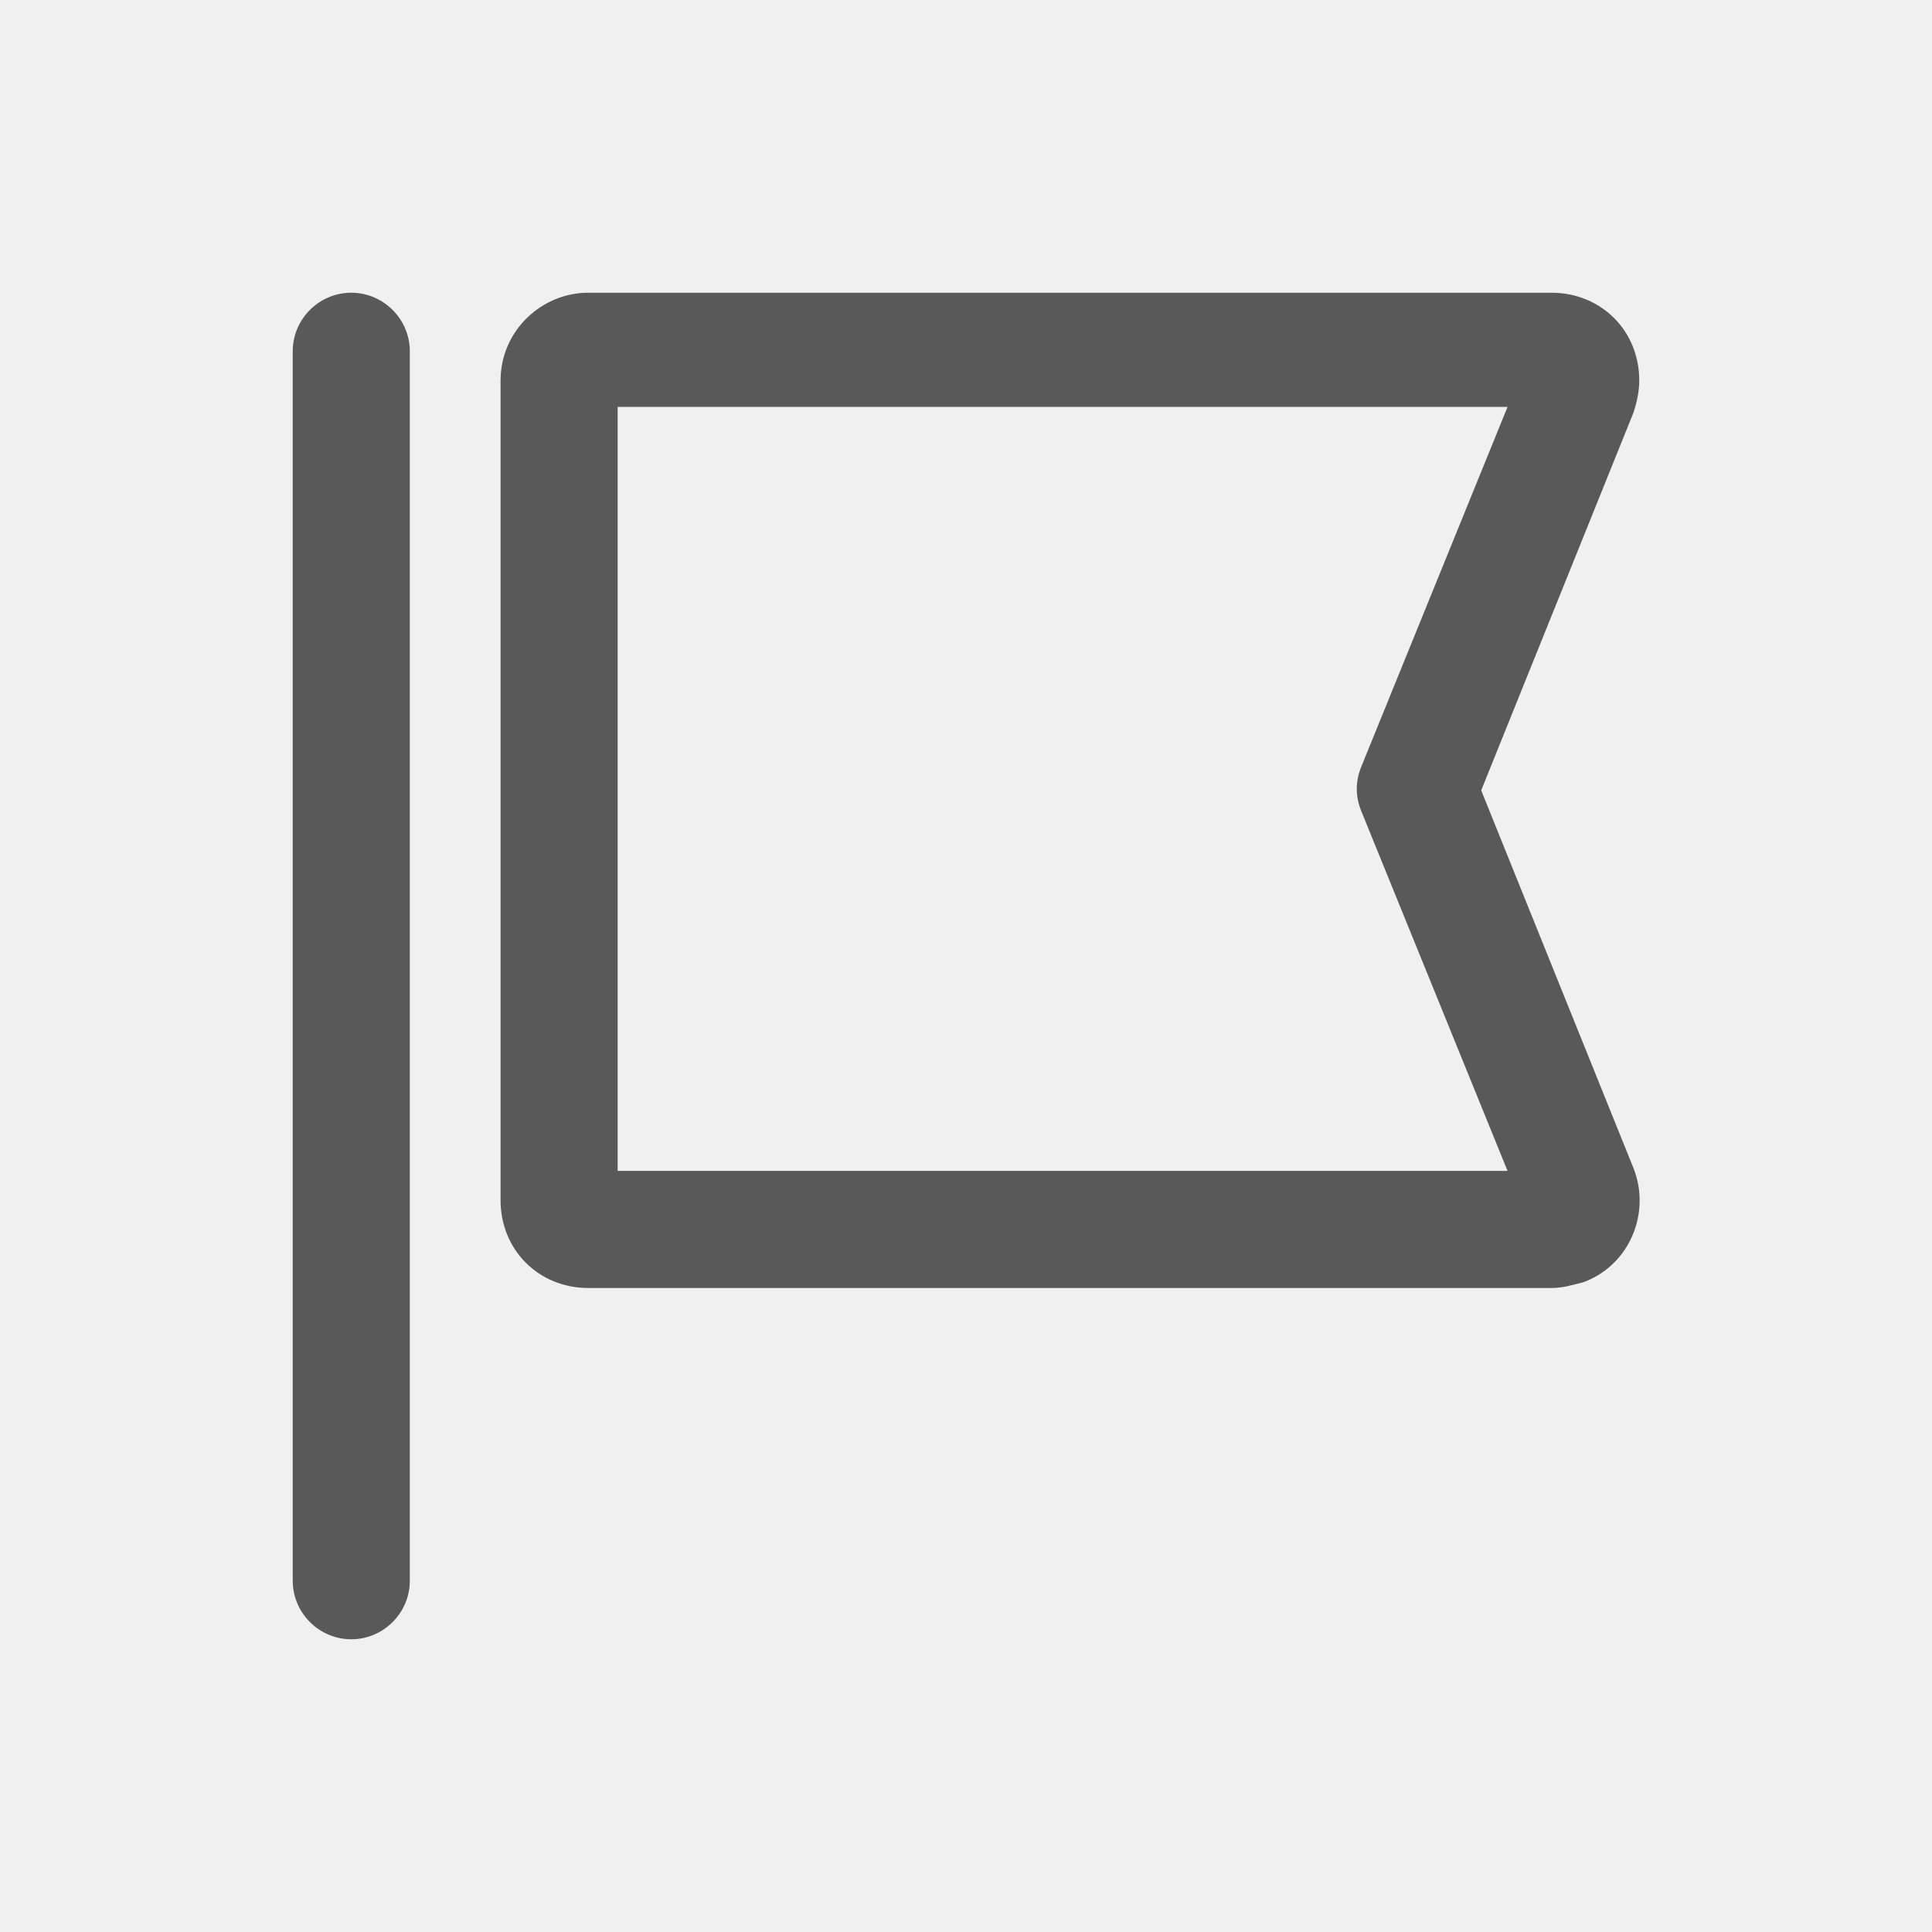
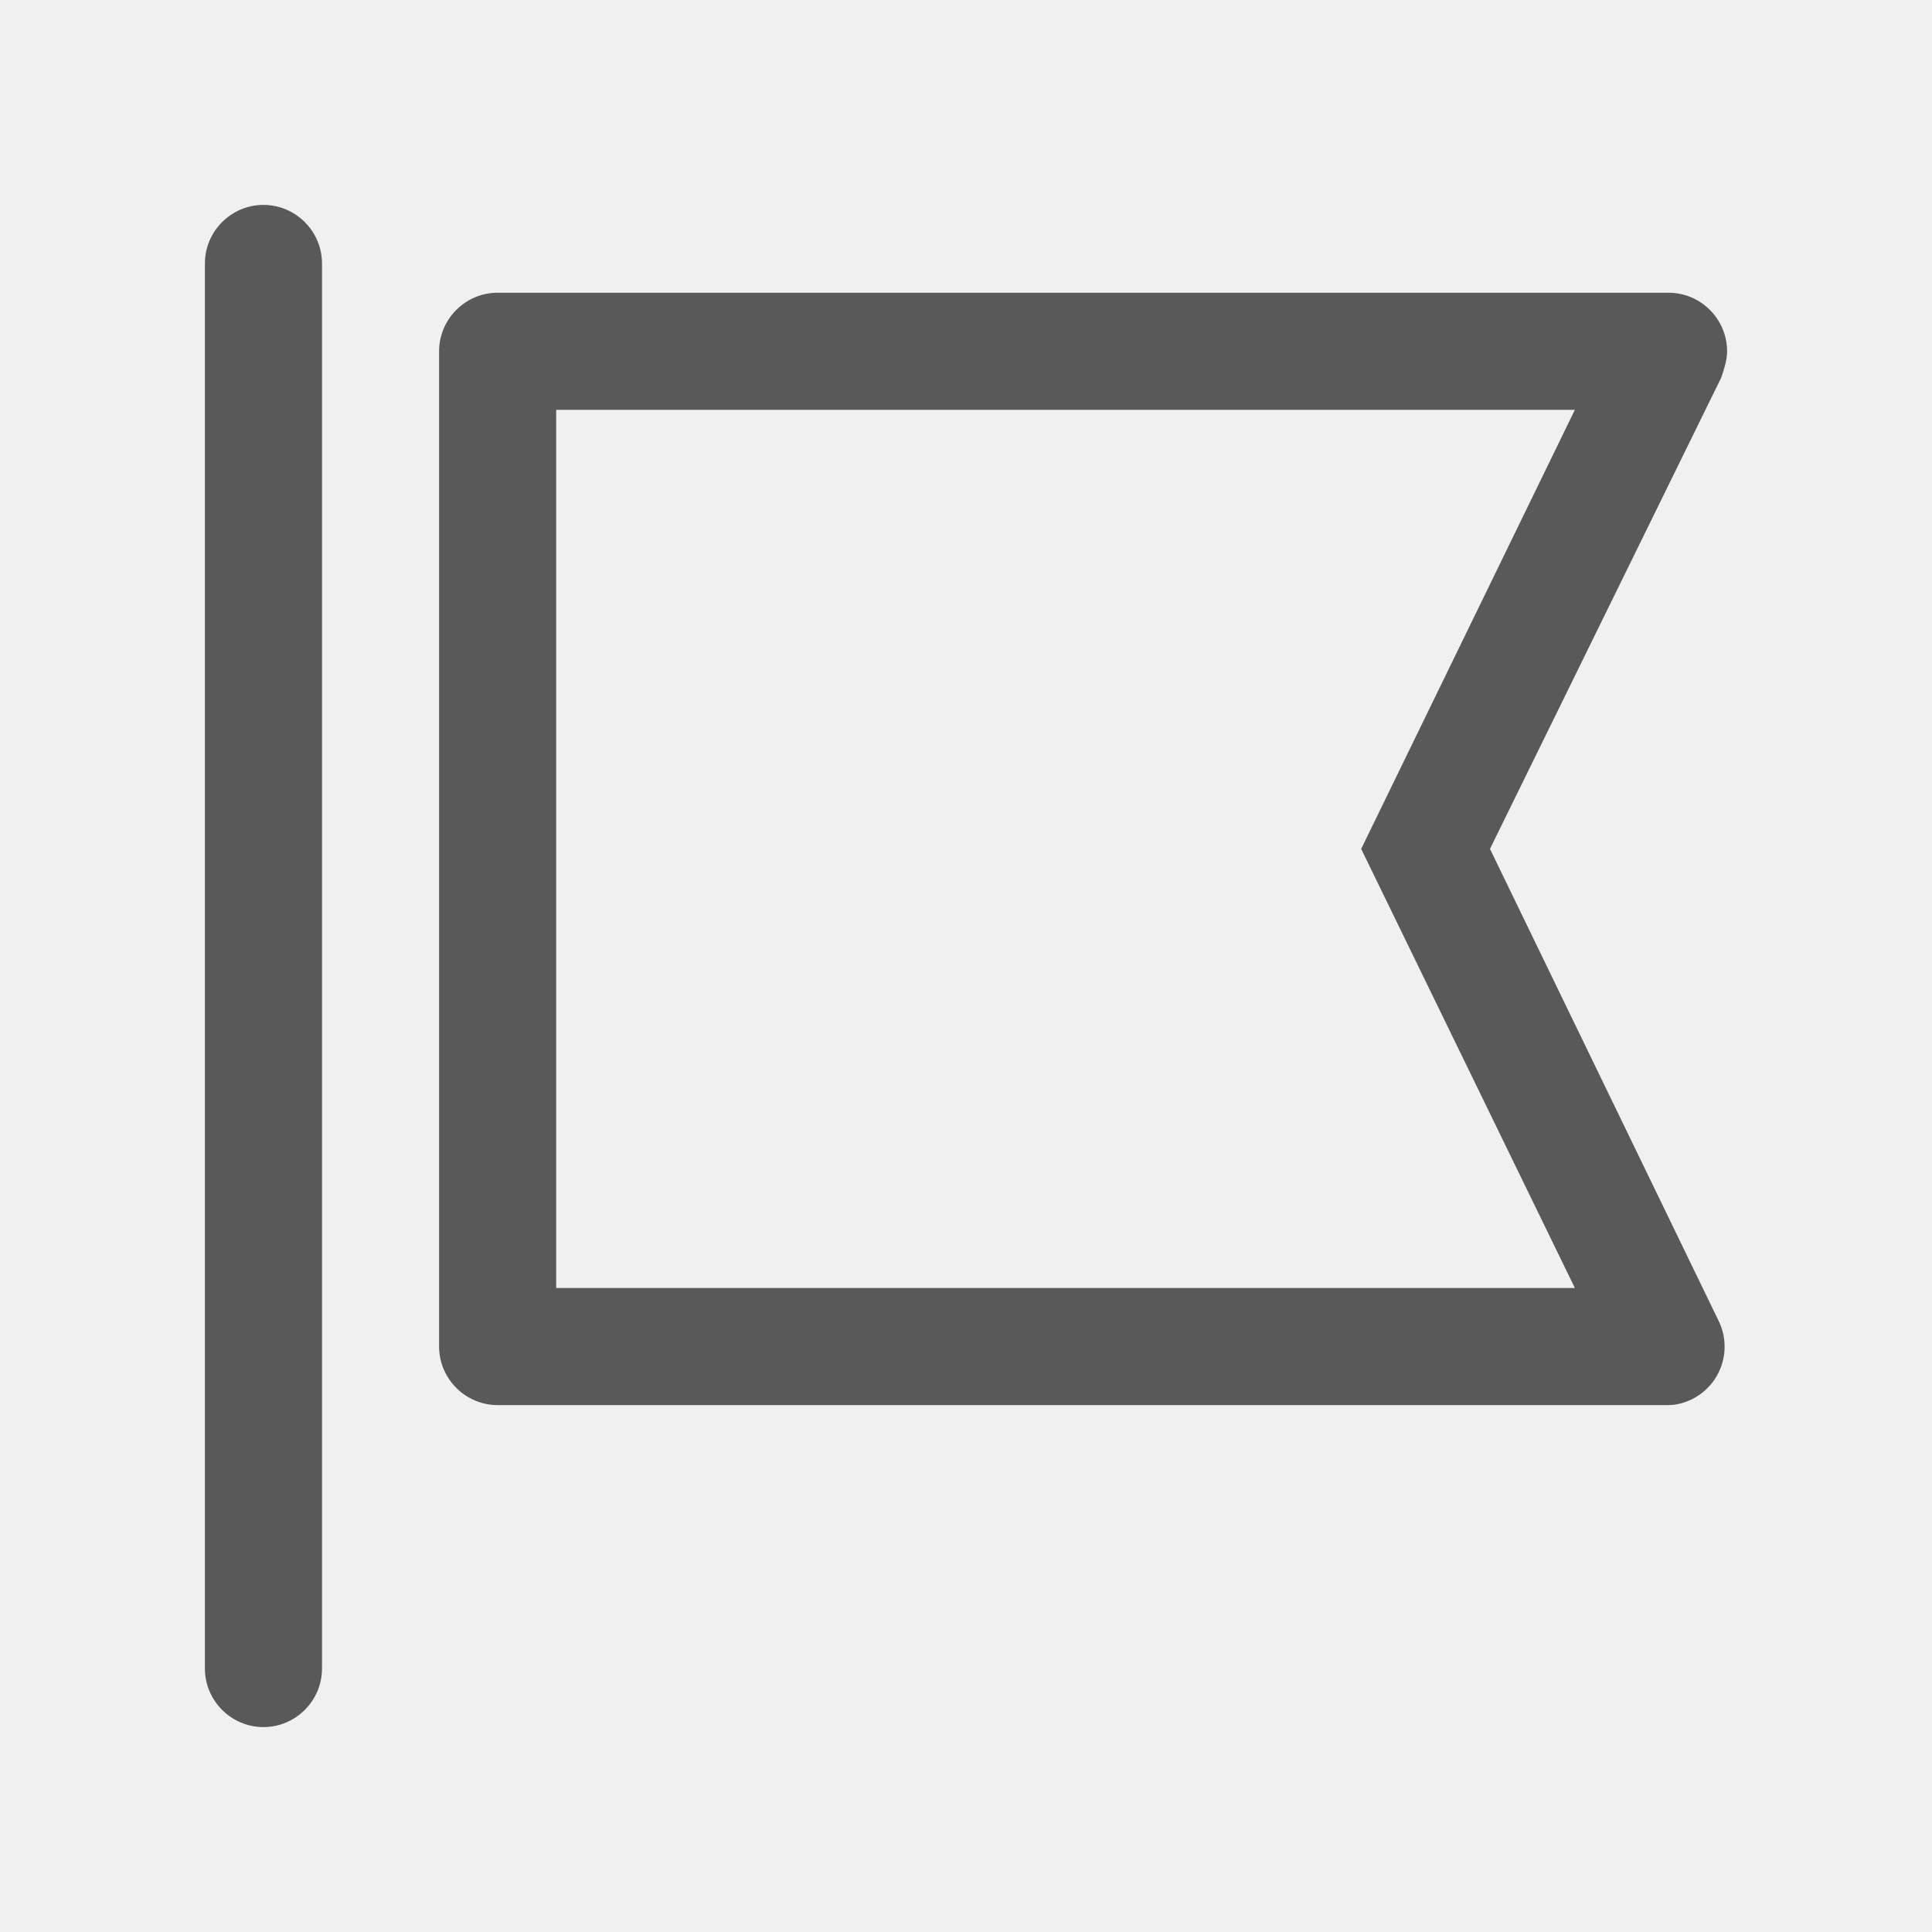
<svg xmlns="http://www.w3.org/2000/svg" version="1.1" id="图层_1" x="0px" y="0px" viewBox="0 0 66 66" style="enable-background:new 0 0 66 66;" xml:space="preserve">
  <style type="text/css">
	.st0{opacity:1.000000e-02;fill:none;stroke:#FFFFFF;stroke-width:0.1;enable-background:new    ;}
	.st1{fill:#595959;}
</style>
  <g>
-     <rect id="矩形" x="0.1" y="0.1" class="st0" width="66.9" height="66.9" />
-     <path id="形状" class="st1" d="M12,10c1.1,0,2,0.9,2,2v42c0,1.1-0.9,2-2,2s-2-0.9-2-2V12C10,10.9,10.9,10,12,10z M55.8,39.9   c0.6,1.5-0.1,3.3-1.7,3.9C53.7,43.9,53.4,44,53,44H20.1c-1.7,0-3-1.3-3-3V13c0-1.7,1.4-3,3-3H53c1.7,0,3,1.3,3,3   c0,0.4-0.1,0.8-0.2,1.1L50.6,27L55.8,39.9z M21.1,14v26h30.4l-5-12.3c-0.2-0.5-0.2-1,0-1.5l5-12.3H21.1z" />
+     <rect id="矩形" x="0.1" y="0.1" class="st0" width="65.9" height="65.9" />
+     <path id="形状" class="st1" d="M9,7c1.1,0,2,0.9,2,2v48c0,1.1-0.9,2-2,2s-2-0.9-2-2V9C7,7.9,7.9,7,9,7z M17,10h40   c1.1,0,2,0.9,2,2c0,0.3-0.1,0.6-0.2,0.9L50.9,29l7.8,16.1c0.5,1,0.1,2.2-0.9,2.7C57.6,47.9,57.3,48,57,48H17c-1.1,0-2-0.9-2-2V12   C15,10.9,15.9,10,17,10z M19,14v30h34.8l-7.3-15l7.3-15H19z" />
  </g>
</svg>
